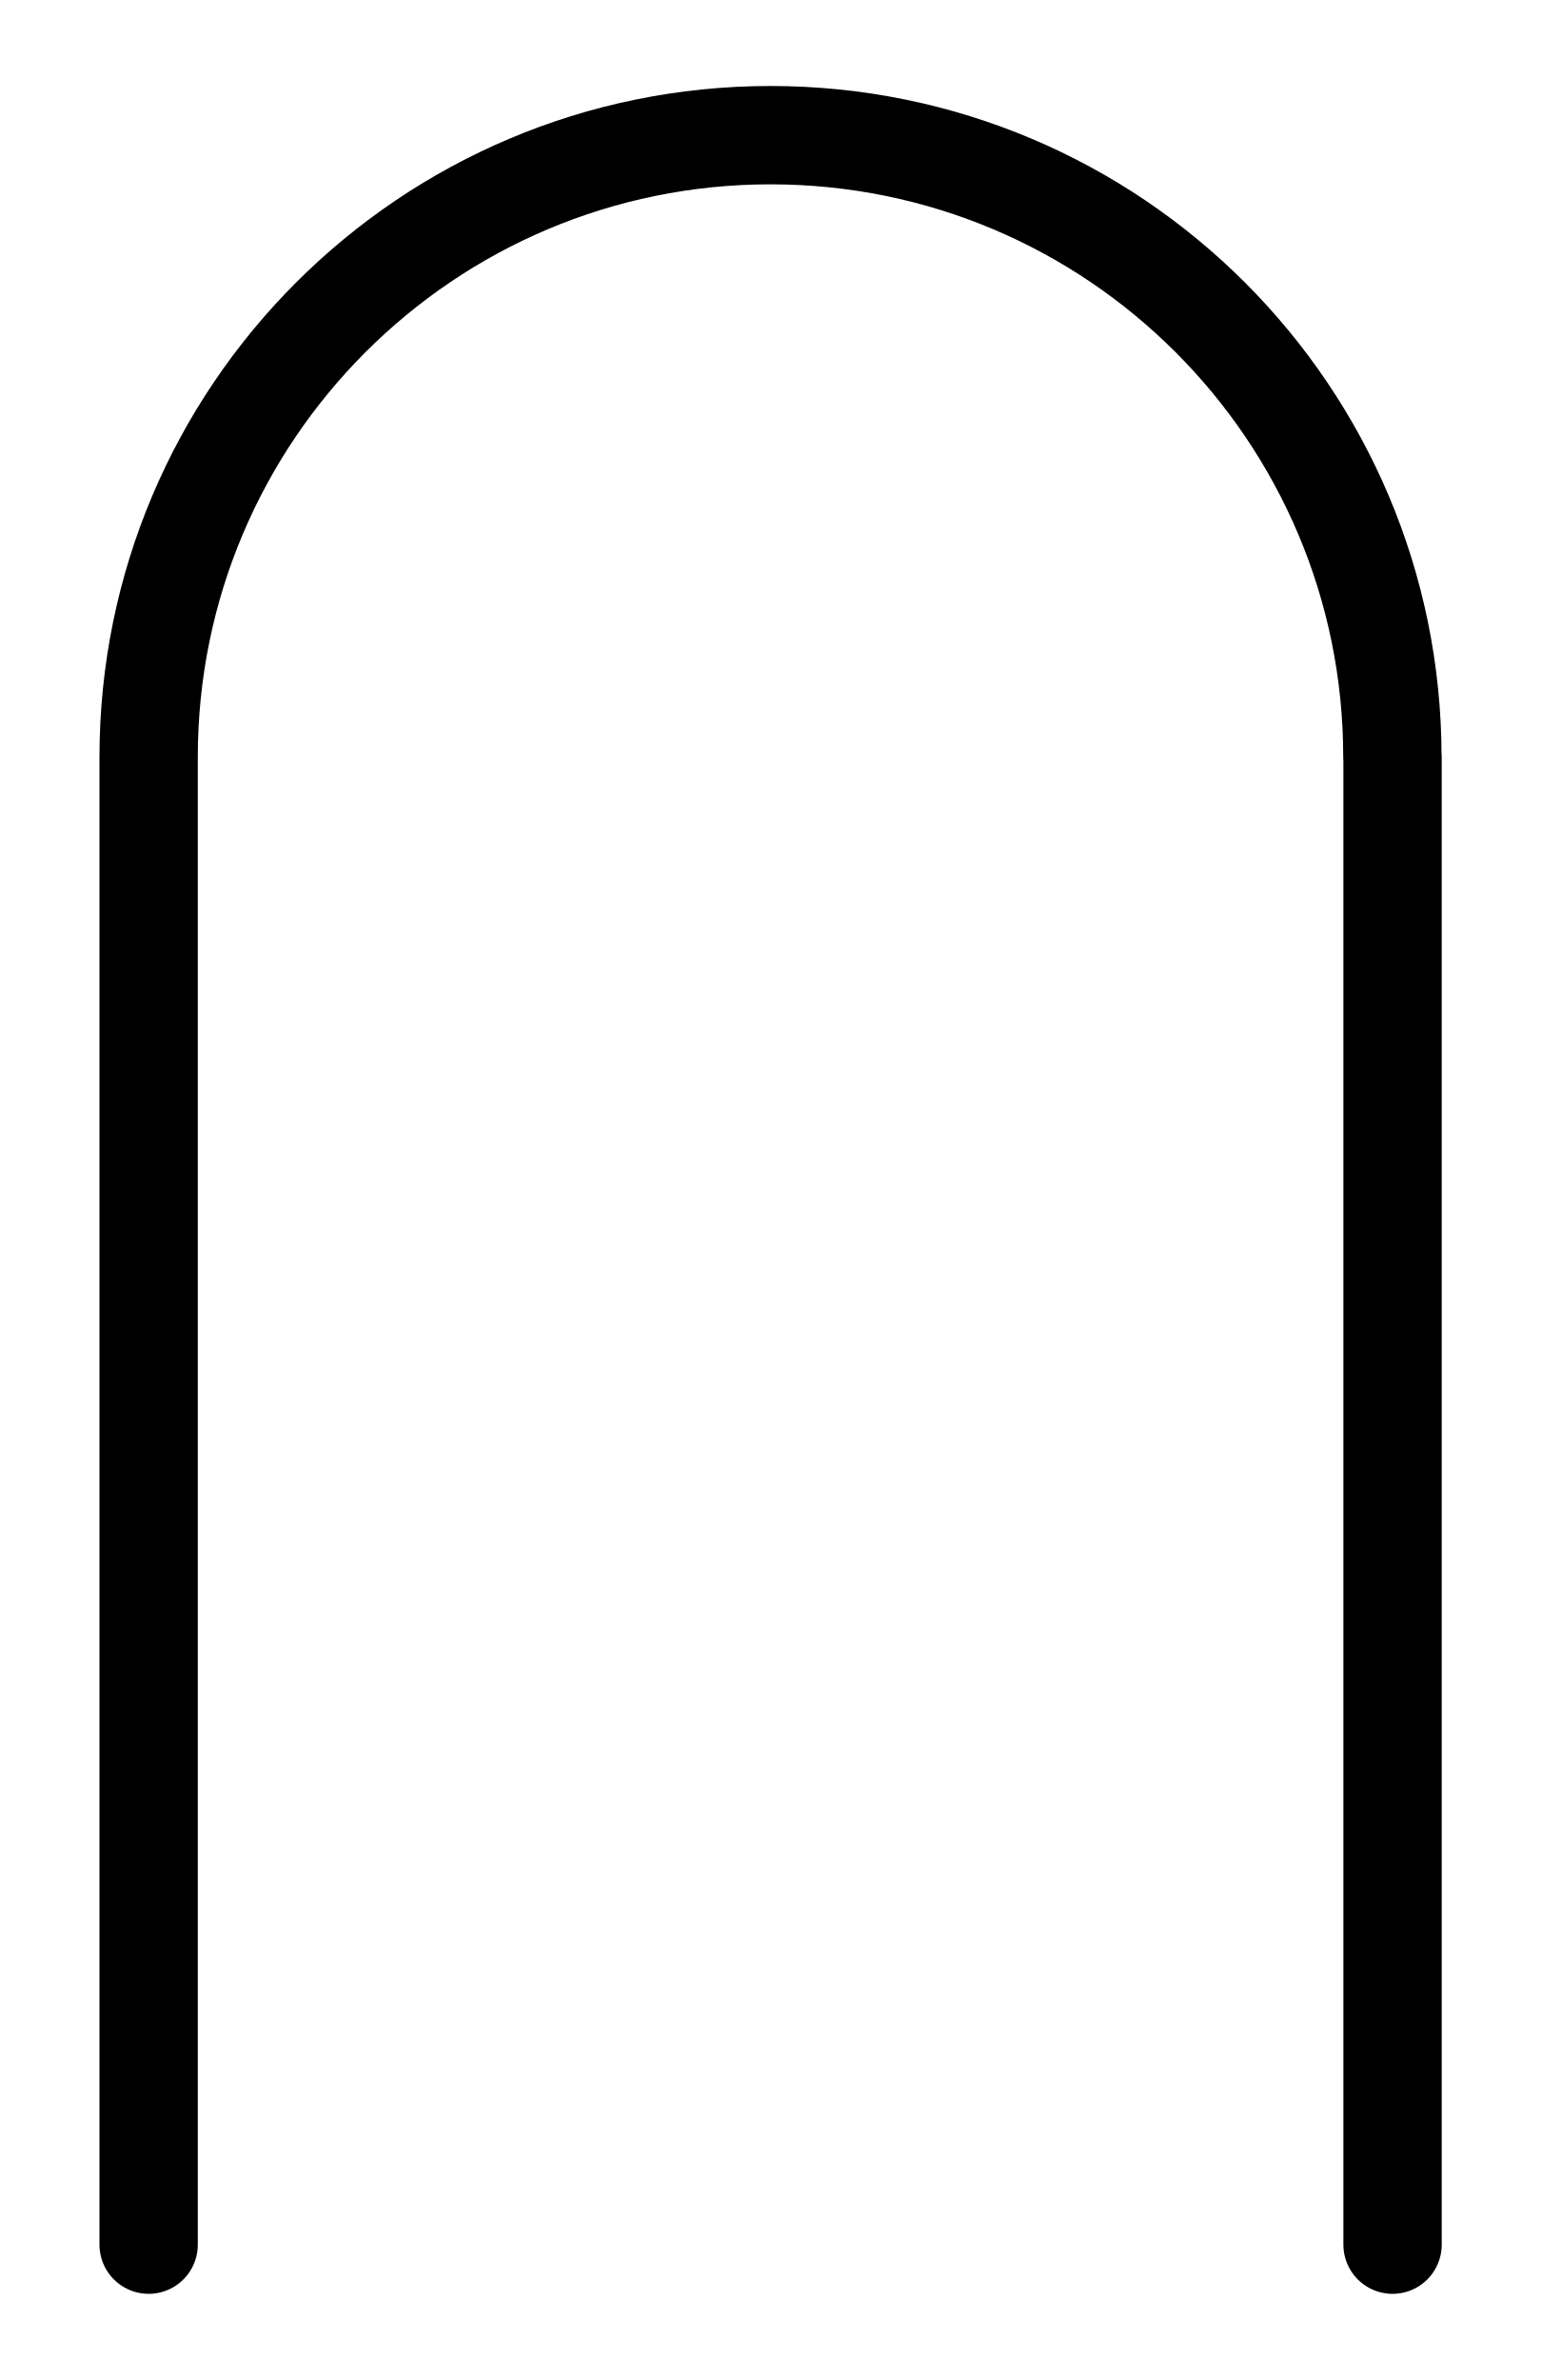
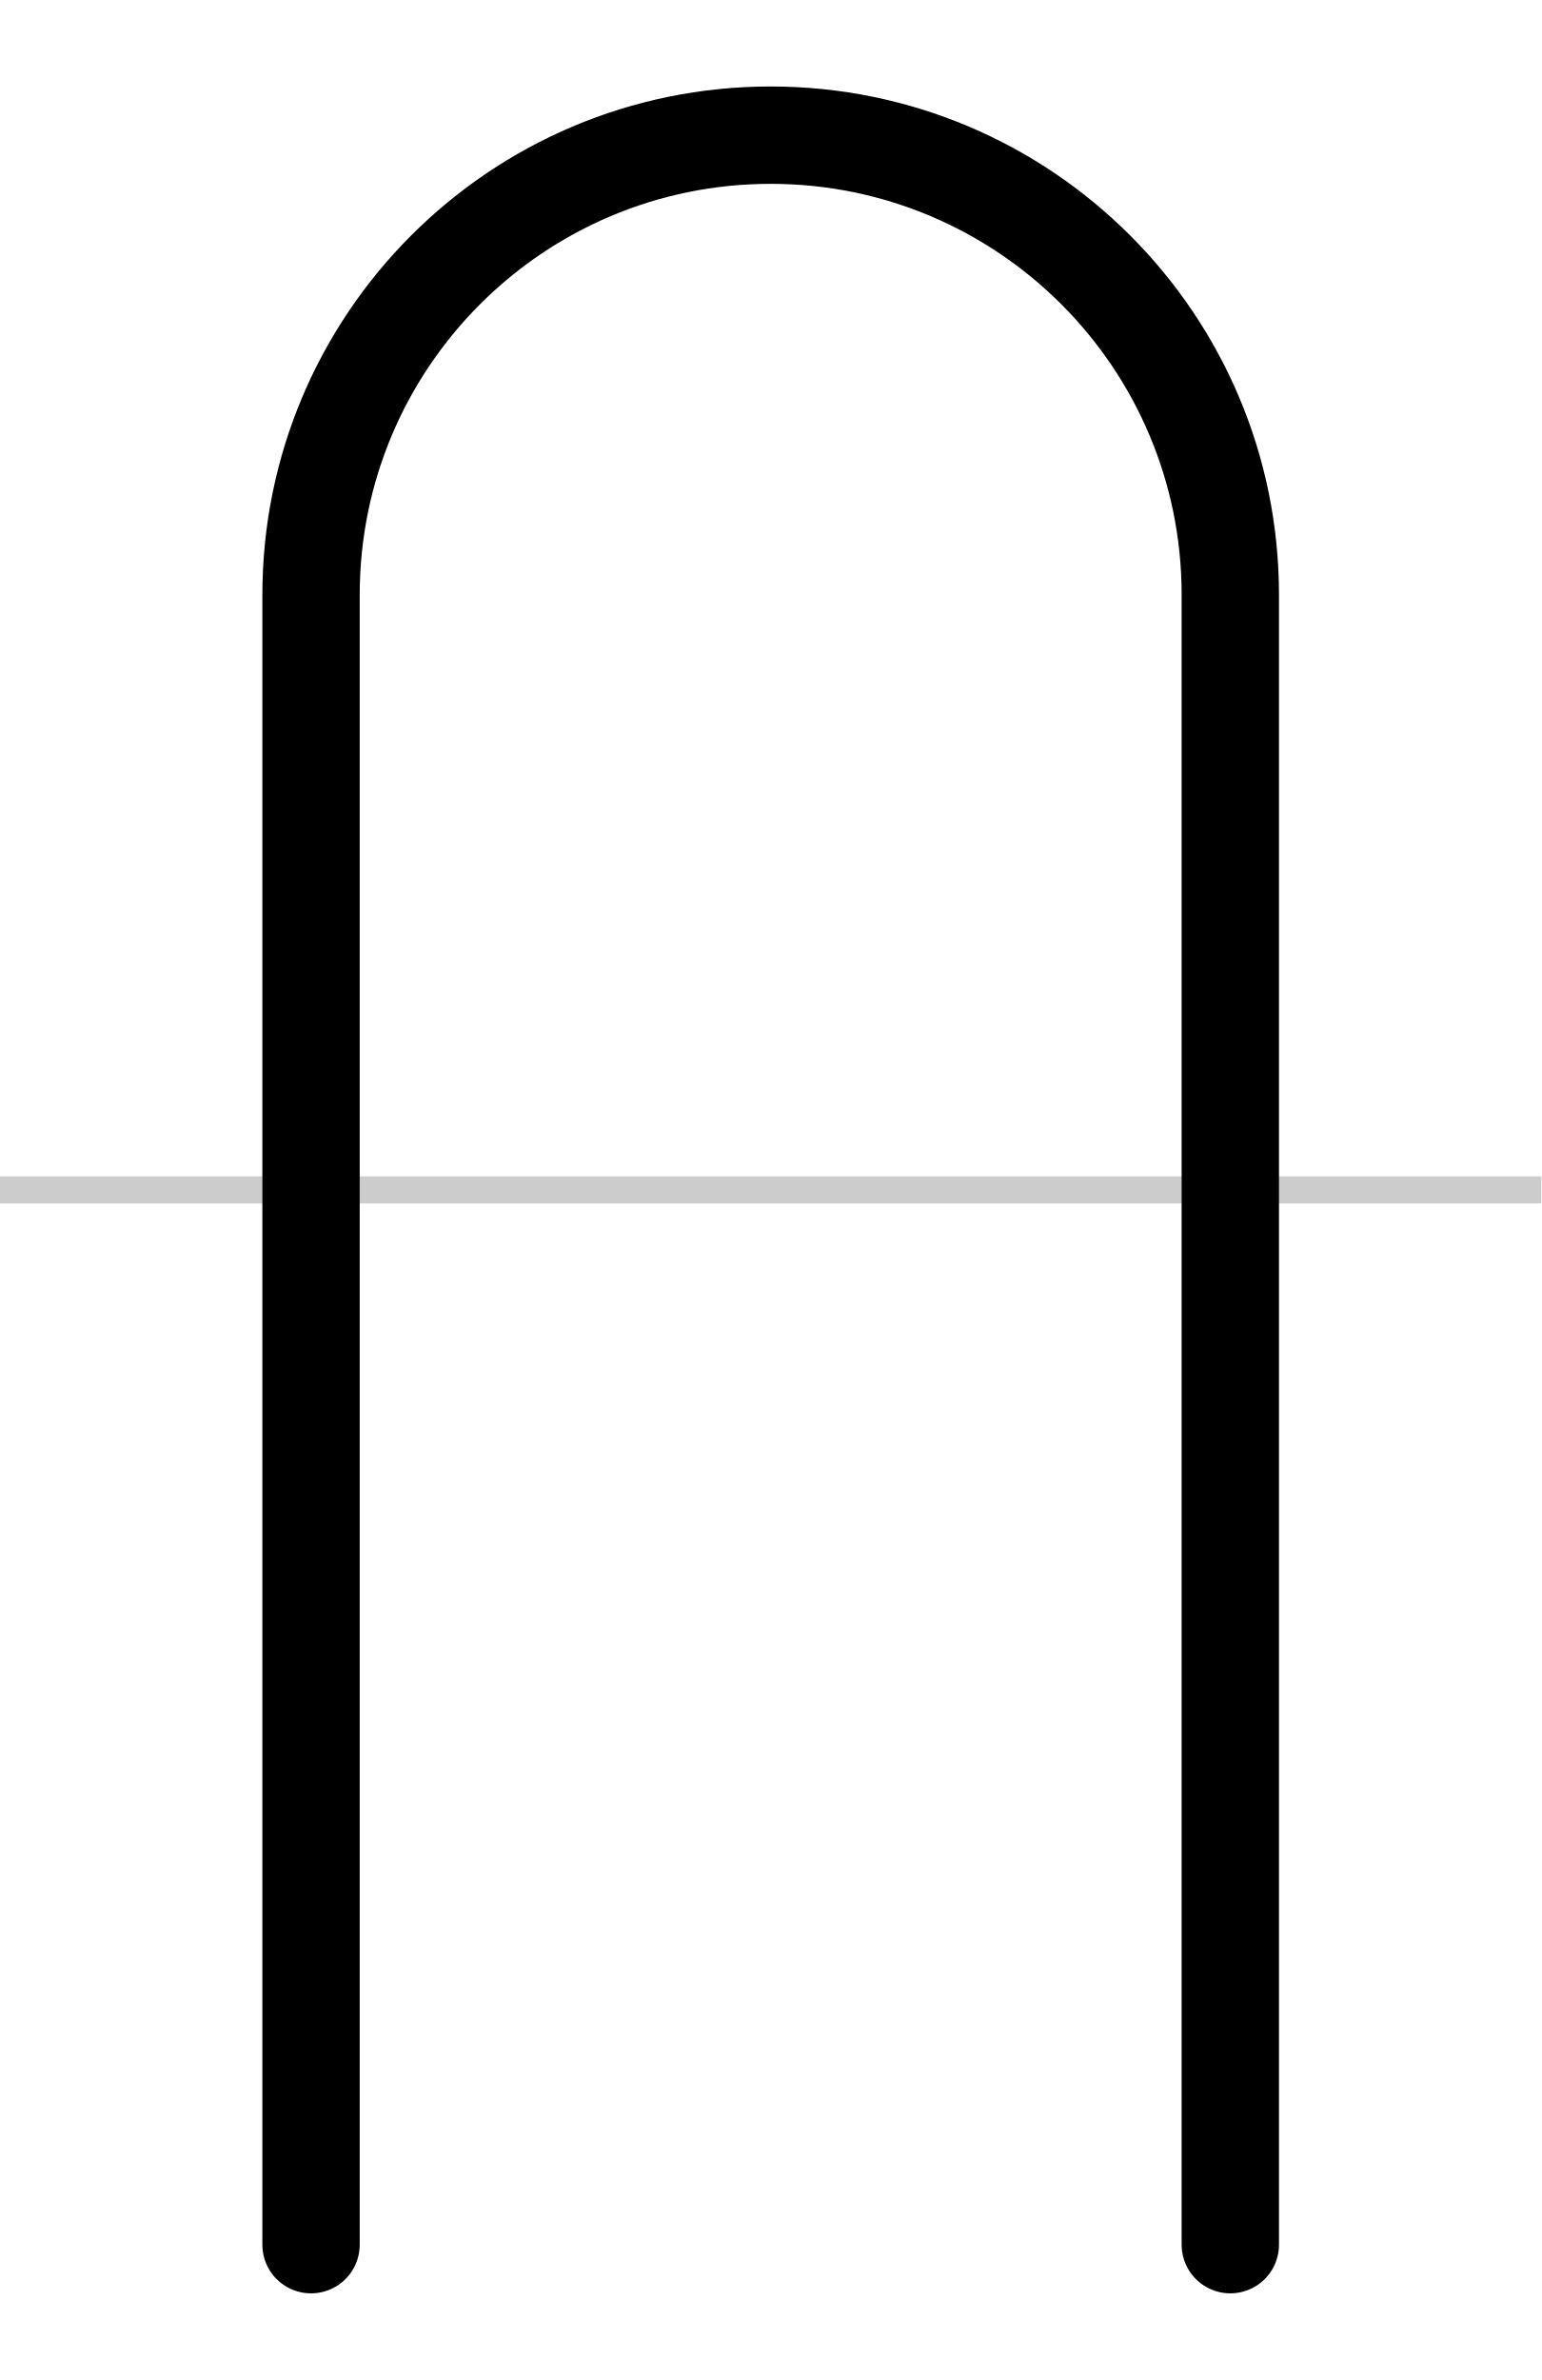
<svg xmlns="http://www.w3.org/2000/svg" width="28.5" height="44" viewBox="0 0 9.5 14.667" id="svg18165" version="1.1">
  <defs id="defs18167" />
  <g id="layer1" transform="translate(0,-1037.696)">
-     <path id="use7210" style="fill:none;fill-rule:evenodd;stroke:#000000;stroke-width:0.606;stroke-linecap:round;stroke-linejoin:miter;stroke-miterlimit:4;stroke-dasharray:none;stroke-opacity:1" d="m 8.583,1042.362 0,9.167 m -7.667,-9.167 0,9.167 m 0,-9 0,9 m -2.9e-7,-9.167 a 3.833,3.833 0 0 1 3.833,-3.833 3.833,3.833 0 0 1 3.833,3.833" />
+     <path style="fill:none;fill-rule:evenodd;stroke:#cccccc;stroke-width:0.167;stroke-linecap:butt;stroke-linejoin:miter;stroke-opacity:1;stroke-miterlimit:4;stroke-dasharray:none" d="m 0,1045.029 9.5,0" id="path4771" />
+     <path style="fill:none;fill-opacity:1;fill-rule:nonzero;stroke:#000000;stroke-width:0.6;stroke-linecap:round;stroke-miterlimit:4;stroke-dasharray:none;stroke-opacity:1" d="m 1.917,1051.529 0,-10.167 a 2.833,2.833 0 0 1 2.833,-2.833 2.833,2.833 0 0 1 2.833,2.833 l 0,10.167" id="path7279" />
  </g>
</svg>
